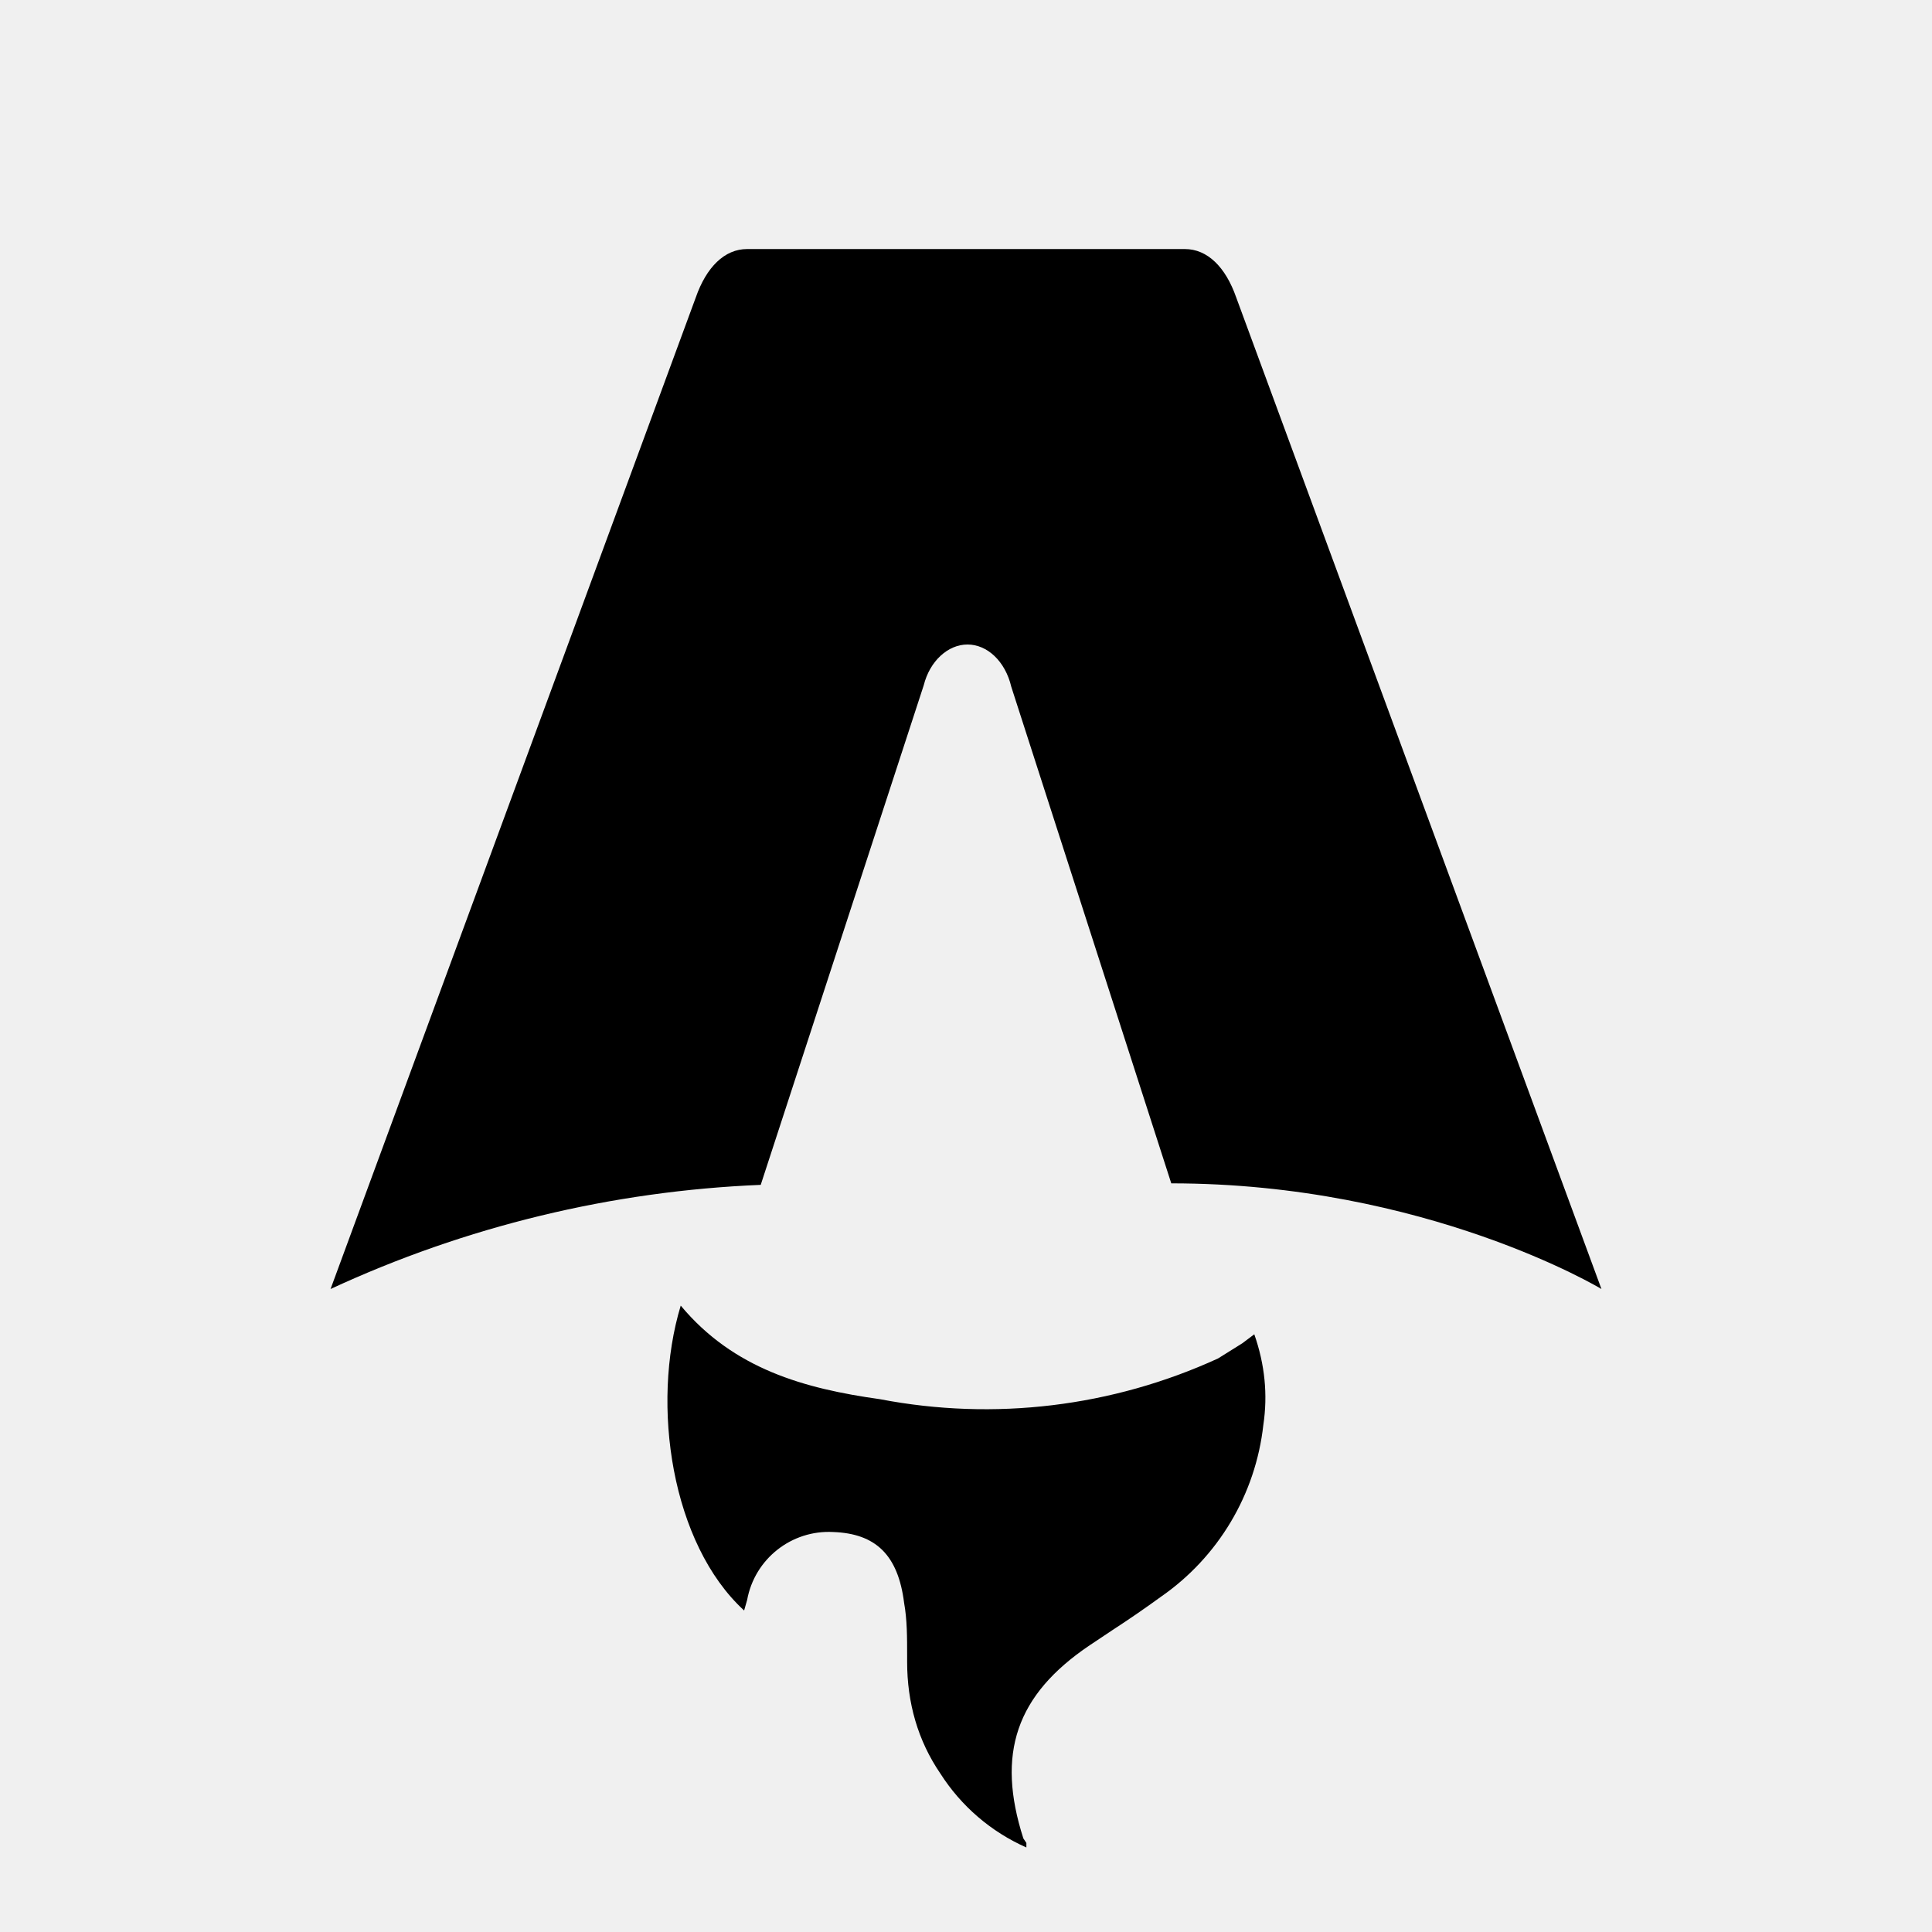
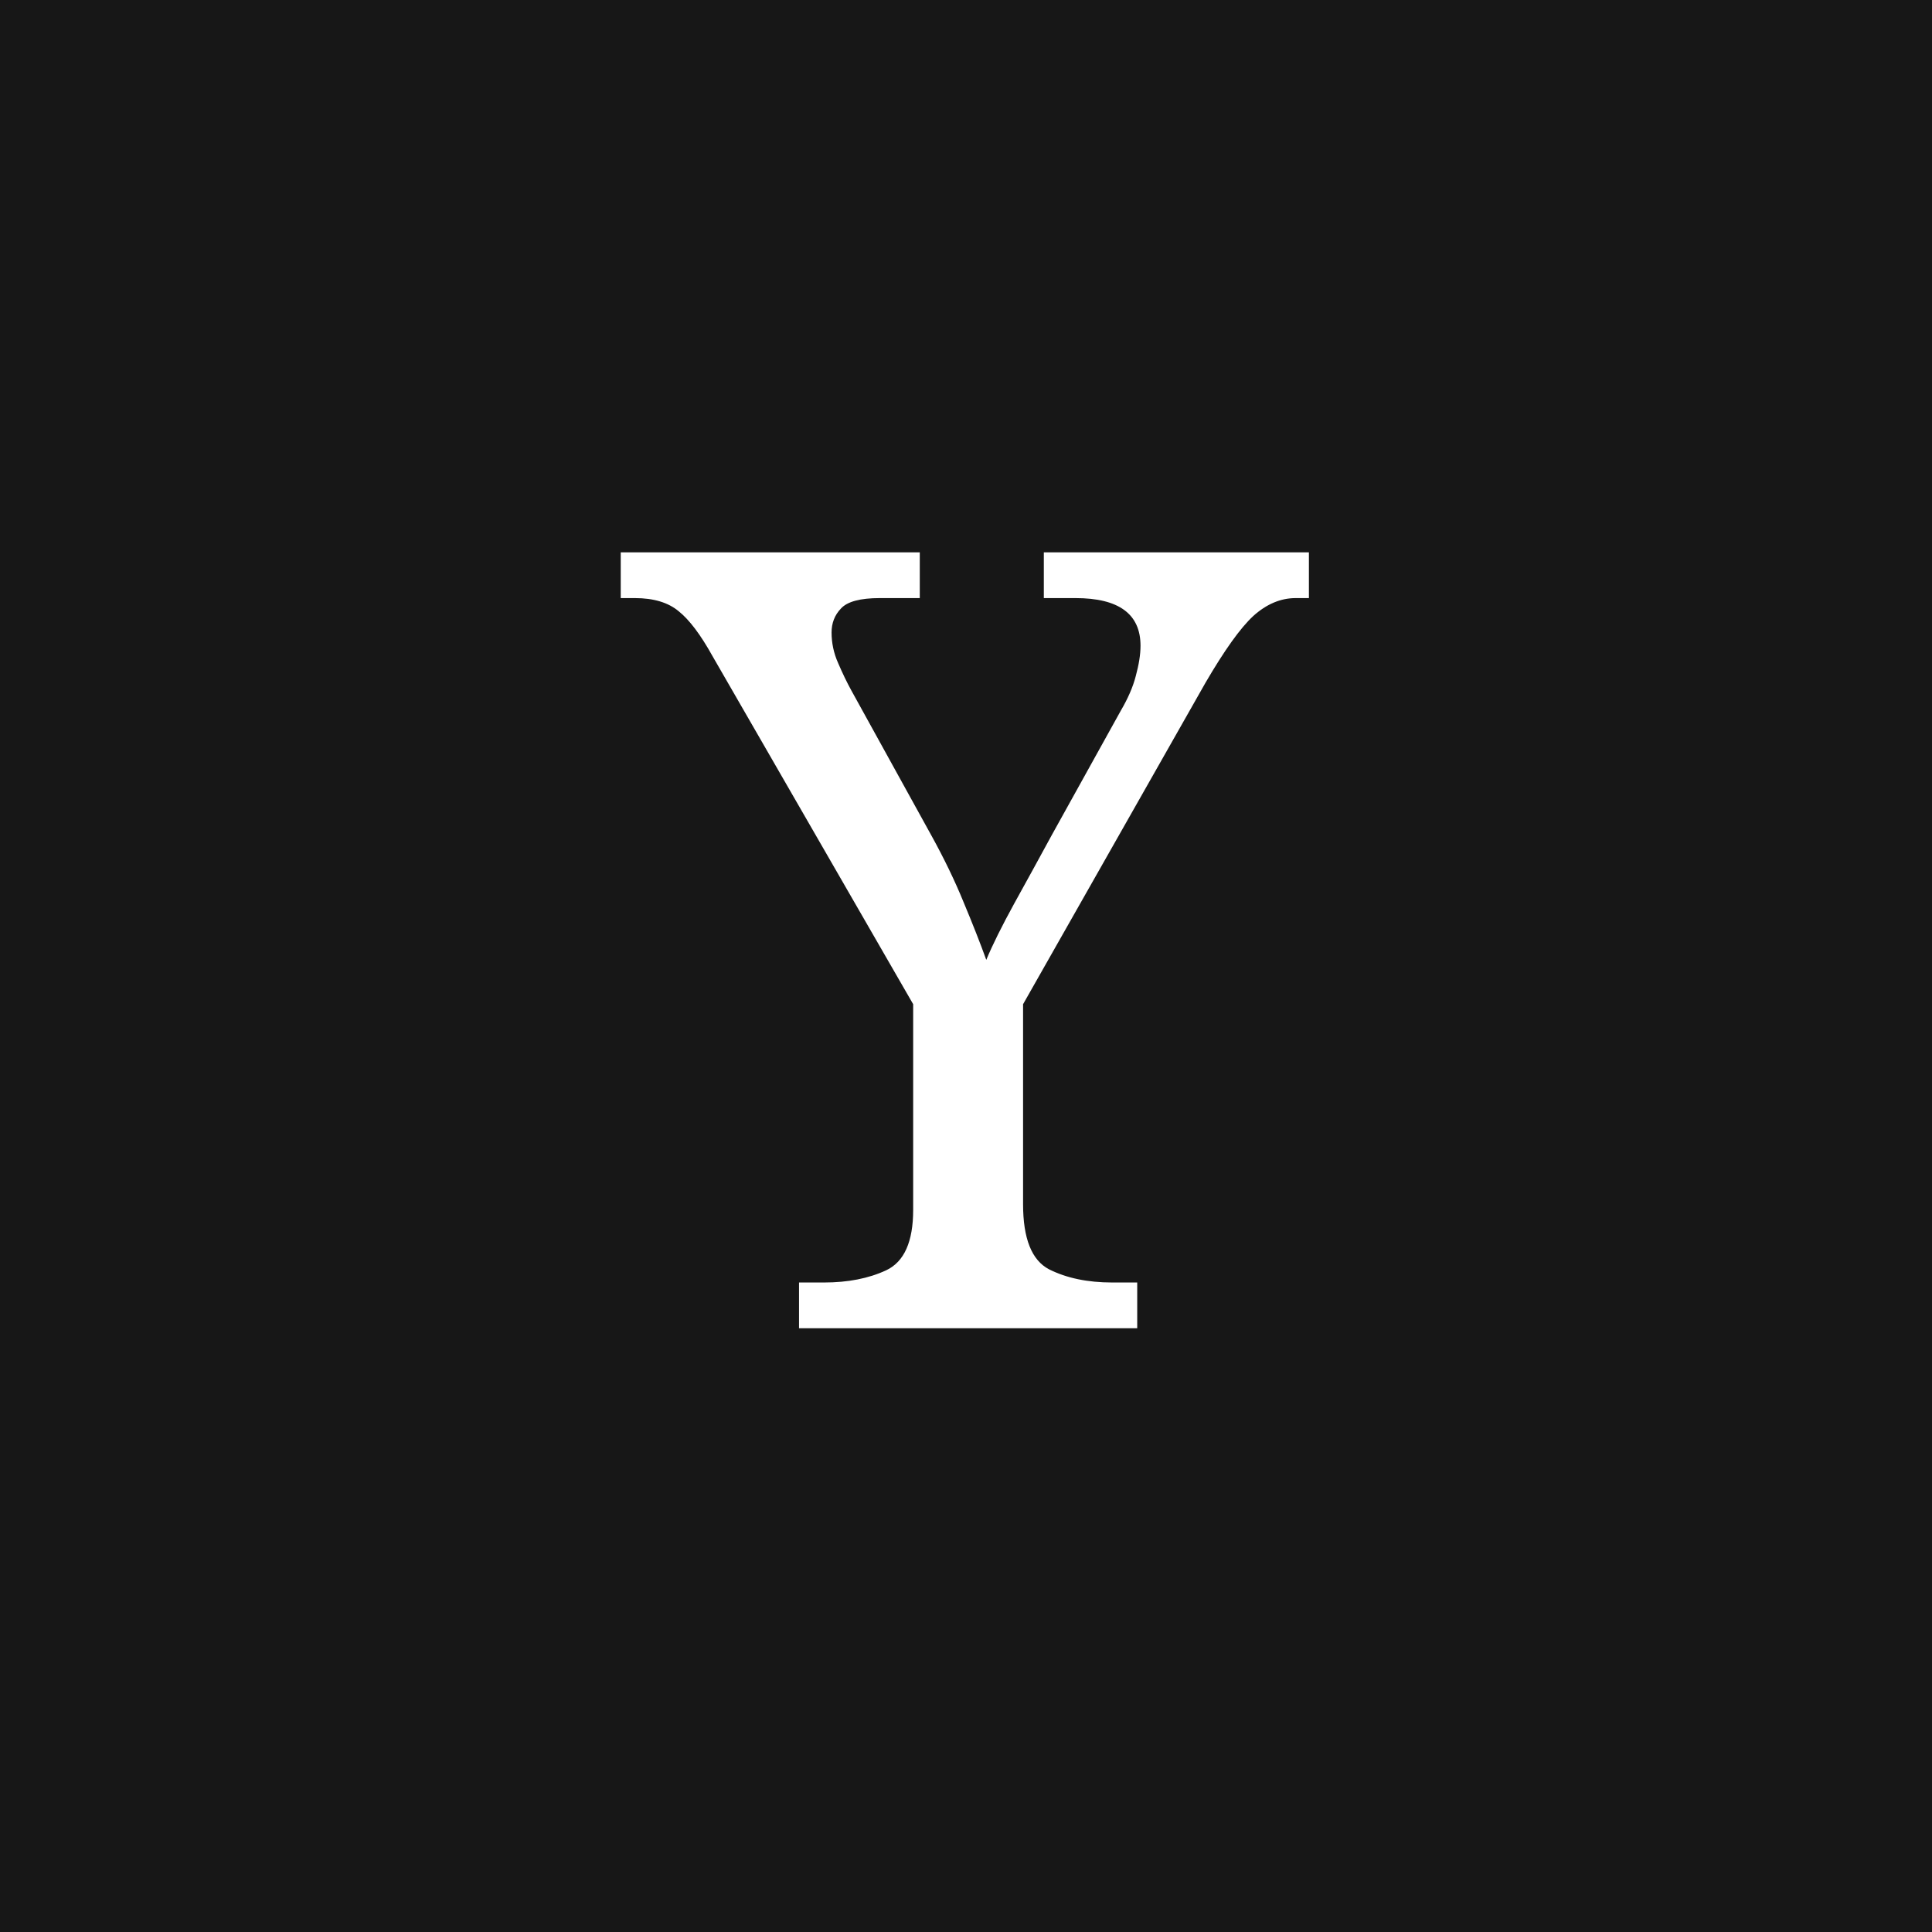
- <svg xmlns="http://www.w3.org/2000/svg" fill="none" viewBox="0 0 128 128">
-   <path d="M50.4 78.5a75.1 75.1 0 0 0-28.5 6.9l24.2-65.7c.7-2 1.9-3.2 3.4-3.2h29c1.5 0 2.7 1.2 3.4 3.2l24.2 65.7s-11.6-7-28.5-7L67 45.5c-.4-1.7-1.6-2.8-2.9-2.8-1.3 0-2.5 1.1-2.9 2.7L50.4 78.5Zm-1.1 28.2Zm-4.2-20.2c-2 6.6-.6 15.8 4.2 20.2a17.5 17.5 0 0 1 .2-.7 5.5 5.5 0 0 1 5.7-4.5c2.8.1 4.3 1.5 4.7 4.7.2 1.1.2 2.3.2 3.5v.4c0 2.7.7 5.2 2.2 7.4a13 13 0 0 0 5.7 4.9v-.3l-.2-.3c-1.8-5.6-.5-9.5 4.4-12.8l1.5-1a73 73 0 0 0 3.2-2.2 16 16 0 0 0 6.8-11.4c.3-2 .1-4-.6-6l-.8.6-1.6 1a37 37 0 0 1-22.4 2.7c-5-.7-9.7-2-13.2-6.2Z" />
-   <style>
-         path { fill: #000; }
-         @media (prefers-color-scheme: dark) {
-             path { fill: #FFF; }
-         }
-     </style>
+ <svg xmlns="http://www.w3.org/2000/svg" viewBox="0 0 64 64">
+   <rect width="64" height="64" fill="#171717" />
+   <text x="32" y="44" text-anchor="middle" font-family="Georgia, serif" font-size="36" fill="#ffffff">Y</text>
</svg>
